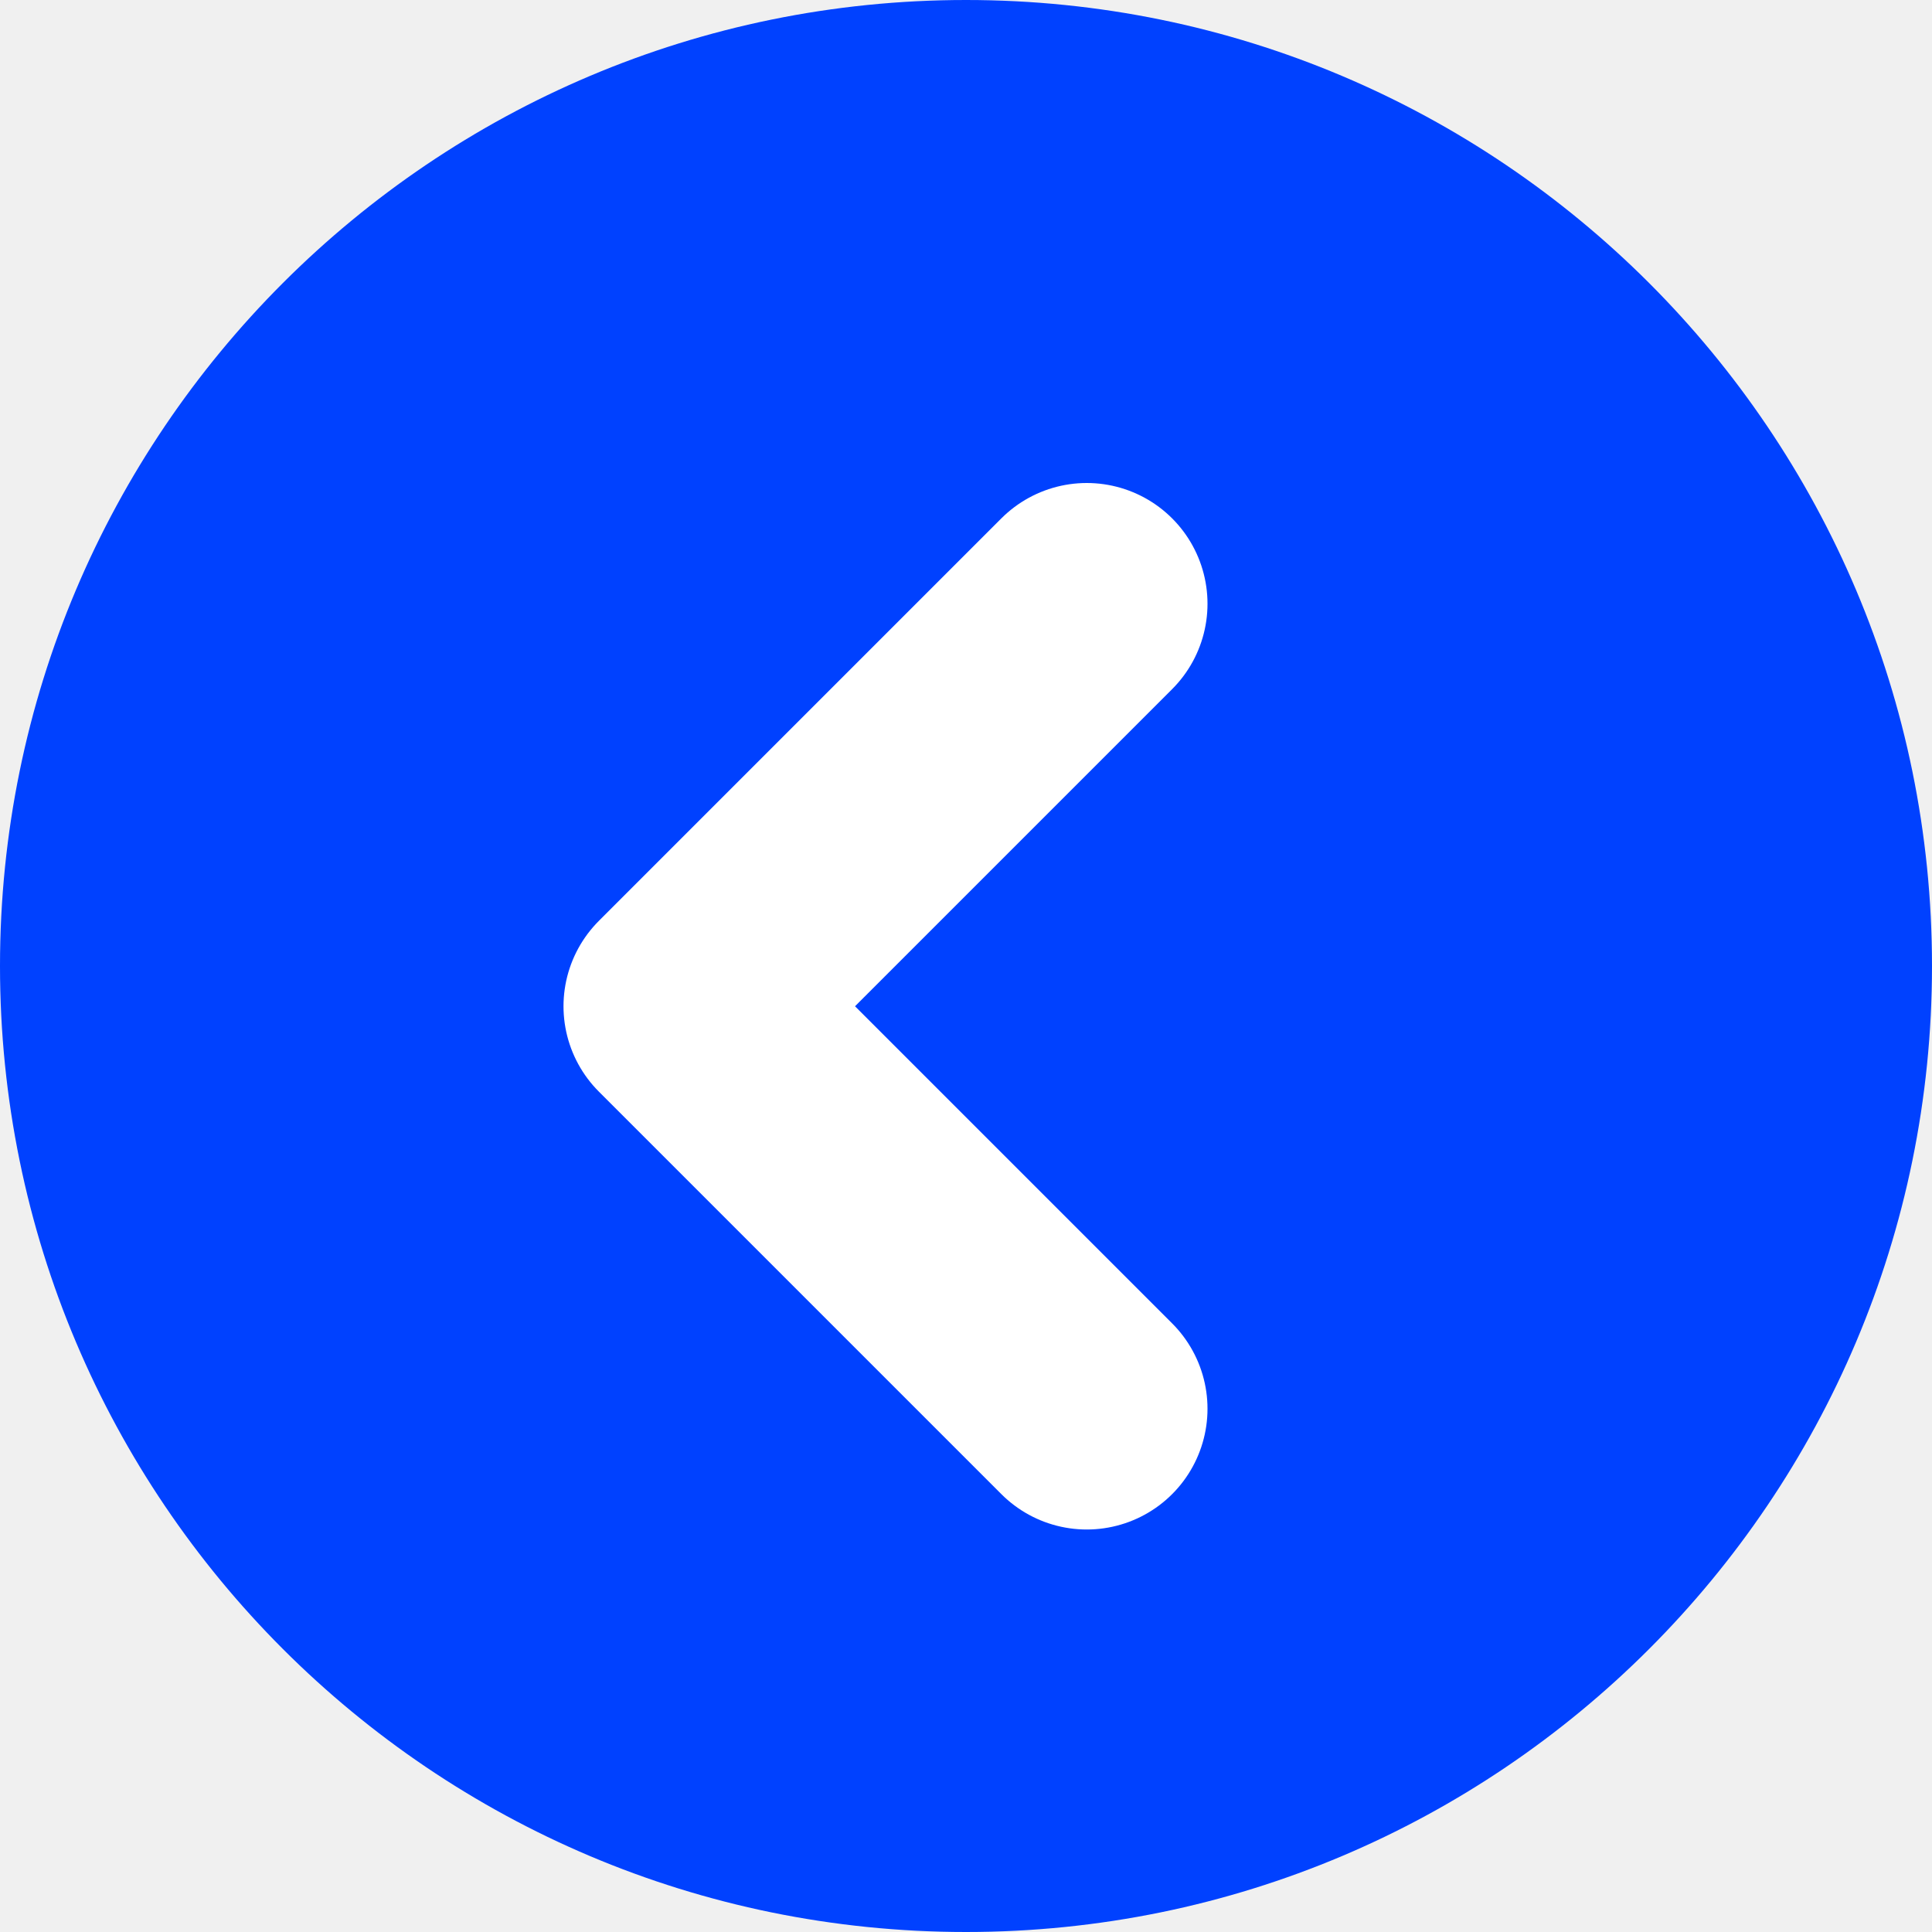
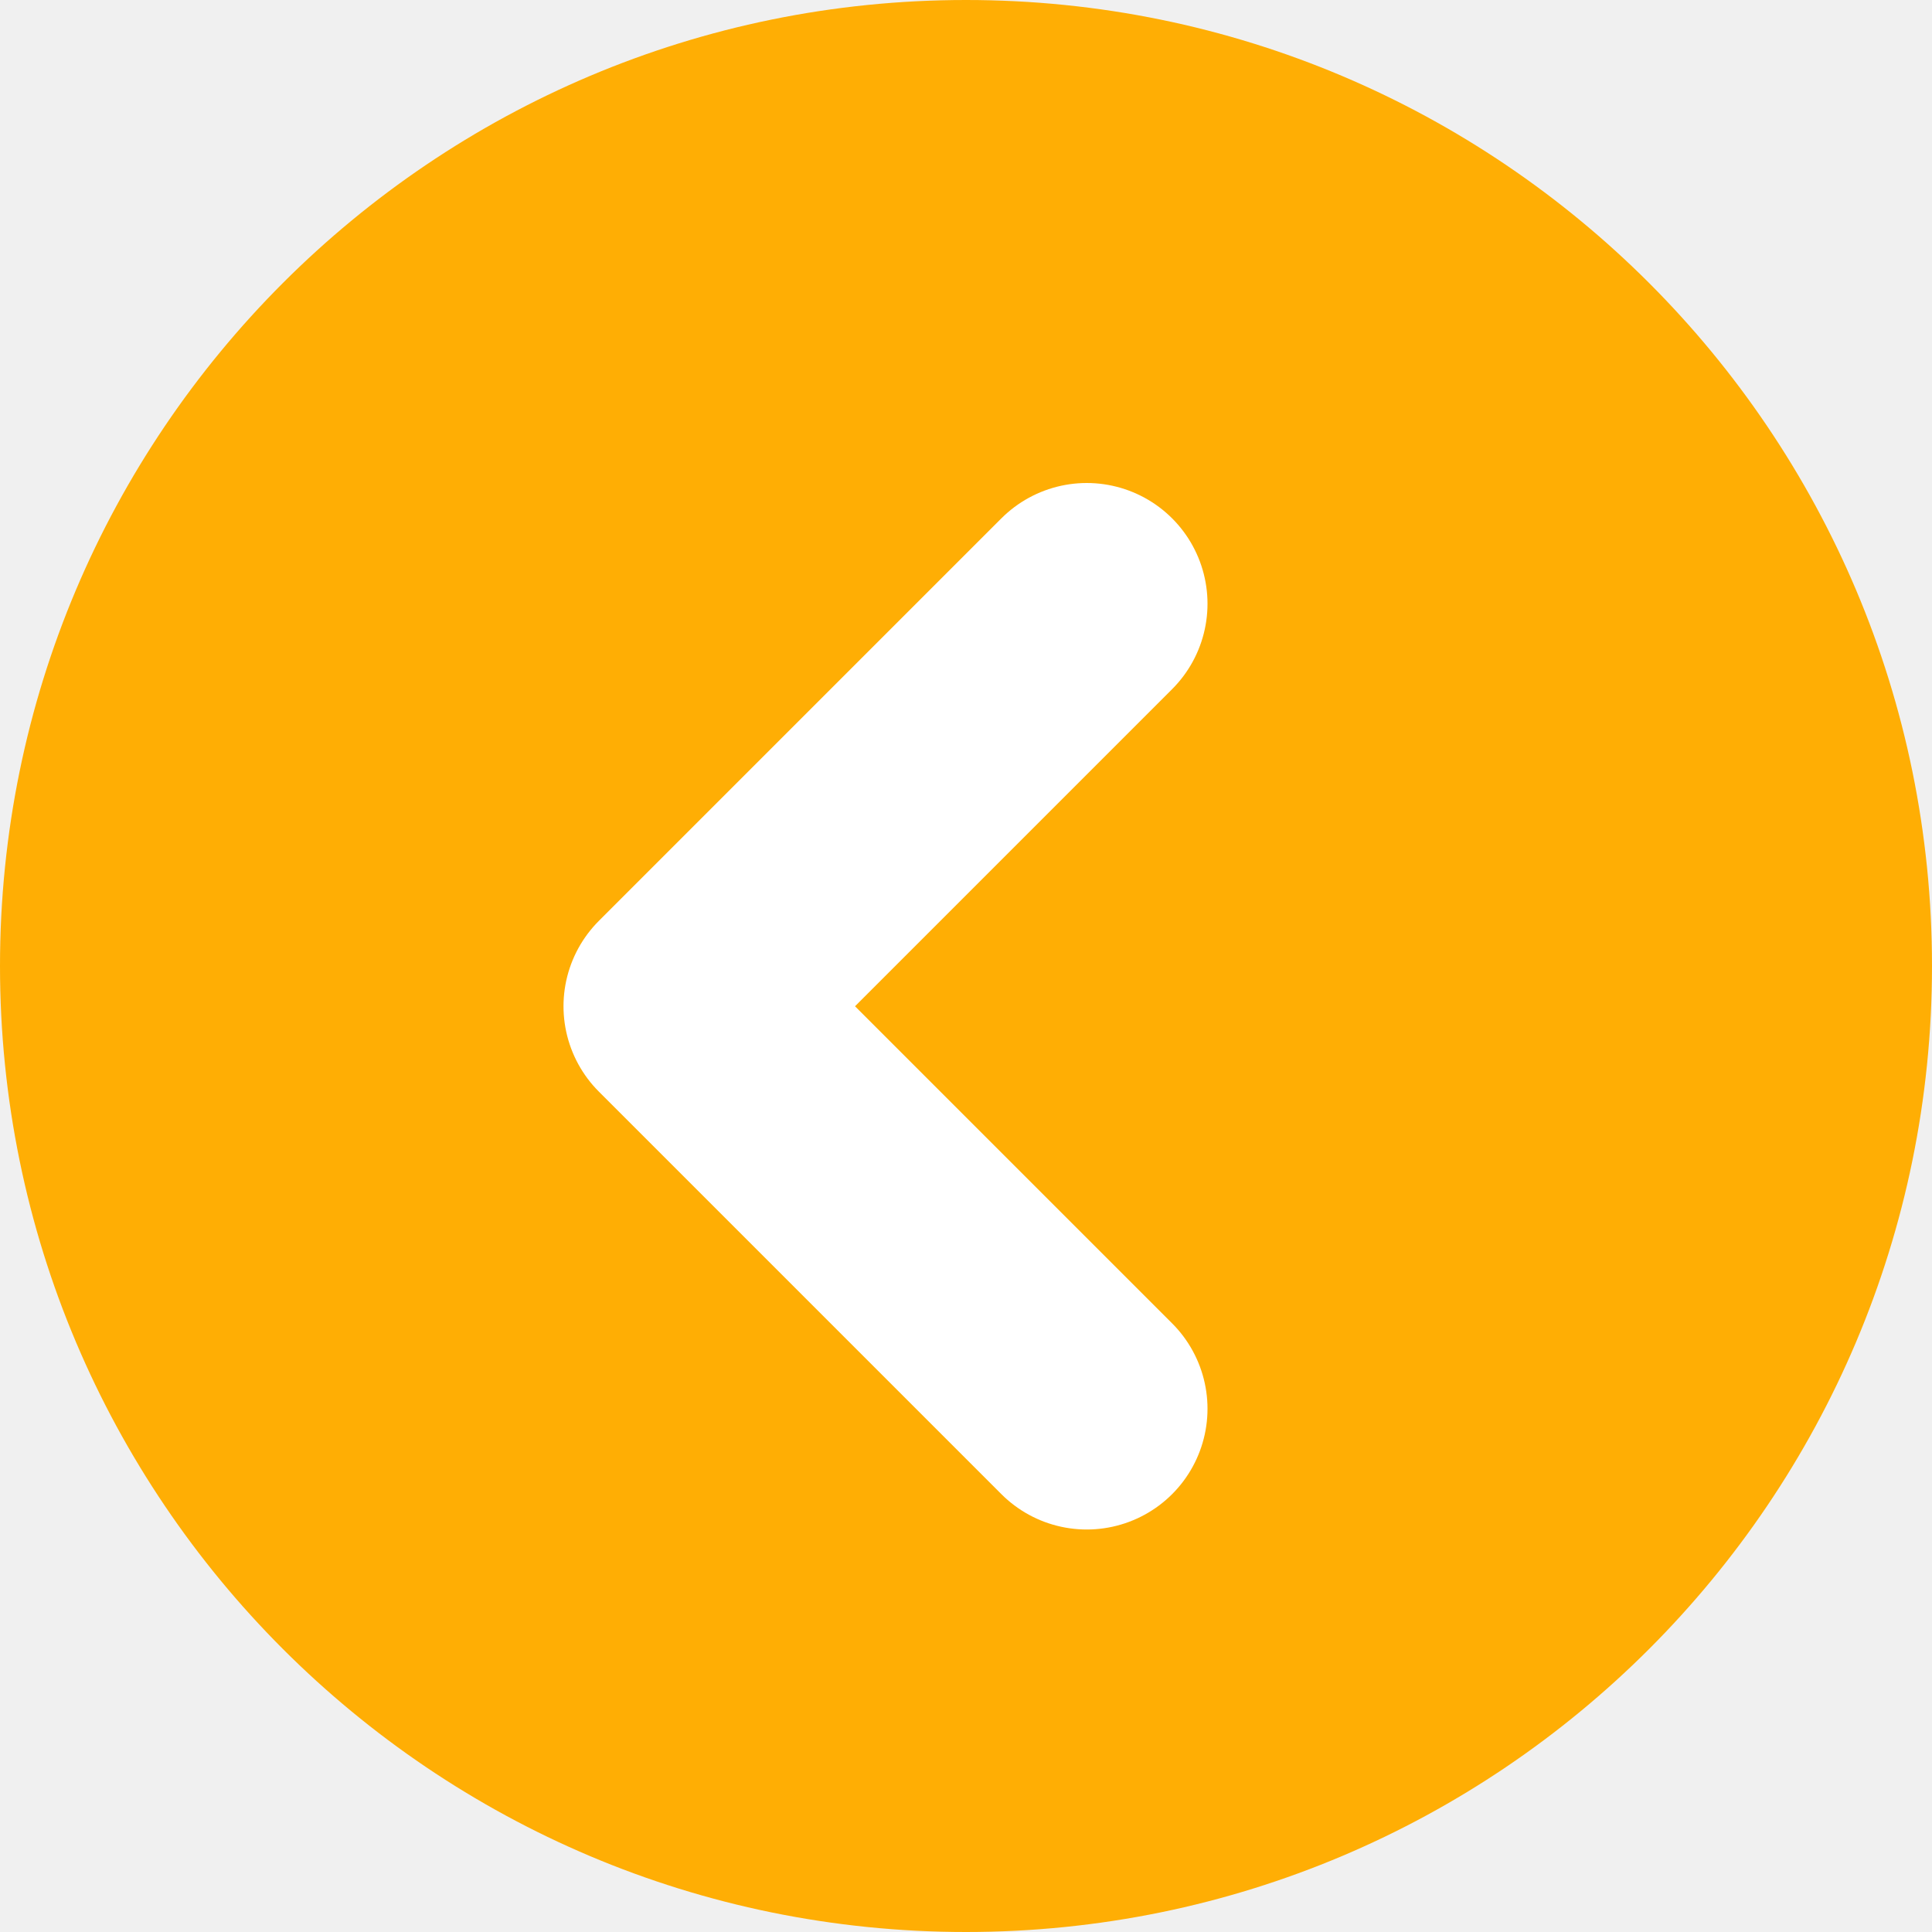
<svg xmlns="http://www.w3.org/2000/svg" width="24" height="24" viewBox="0 0 24 24" fill="none">
  <g clip-path="url(#clip0_2:540)">
-     <path d="M12 0C5.373 0 0 5.373 0 12C0 18.627 5.373 24 12 24C18.627 24 24 18.627 24 12C24 5.373 18.627 0 12 0Z" fill="#0041FF" />
+     <path d="M12 0C5.373 0 0 5.373 0 12C0 18.627 5.373 24 12 24C18.627 24 24 18.627 24 12C24 5.373 18.627 0 12 0Z" fill="#ffae04" />
    <path d="M13.5 17.5L8.5 12.5L13.5 7.5" stroke="white" stroke-width="3" stroke-linecap="round" stroke-linejoin="round" />
  </g>
  <defs>
    <clipPath id="clip0_2:540">
      <rect width="24" height="24" fill="white" />
    </clipPath>
  </defs>
</svg>
